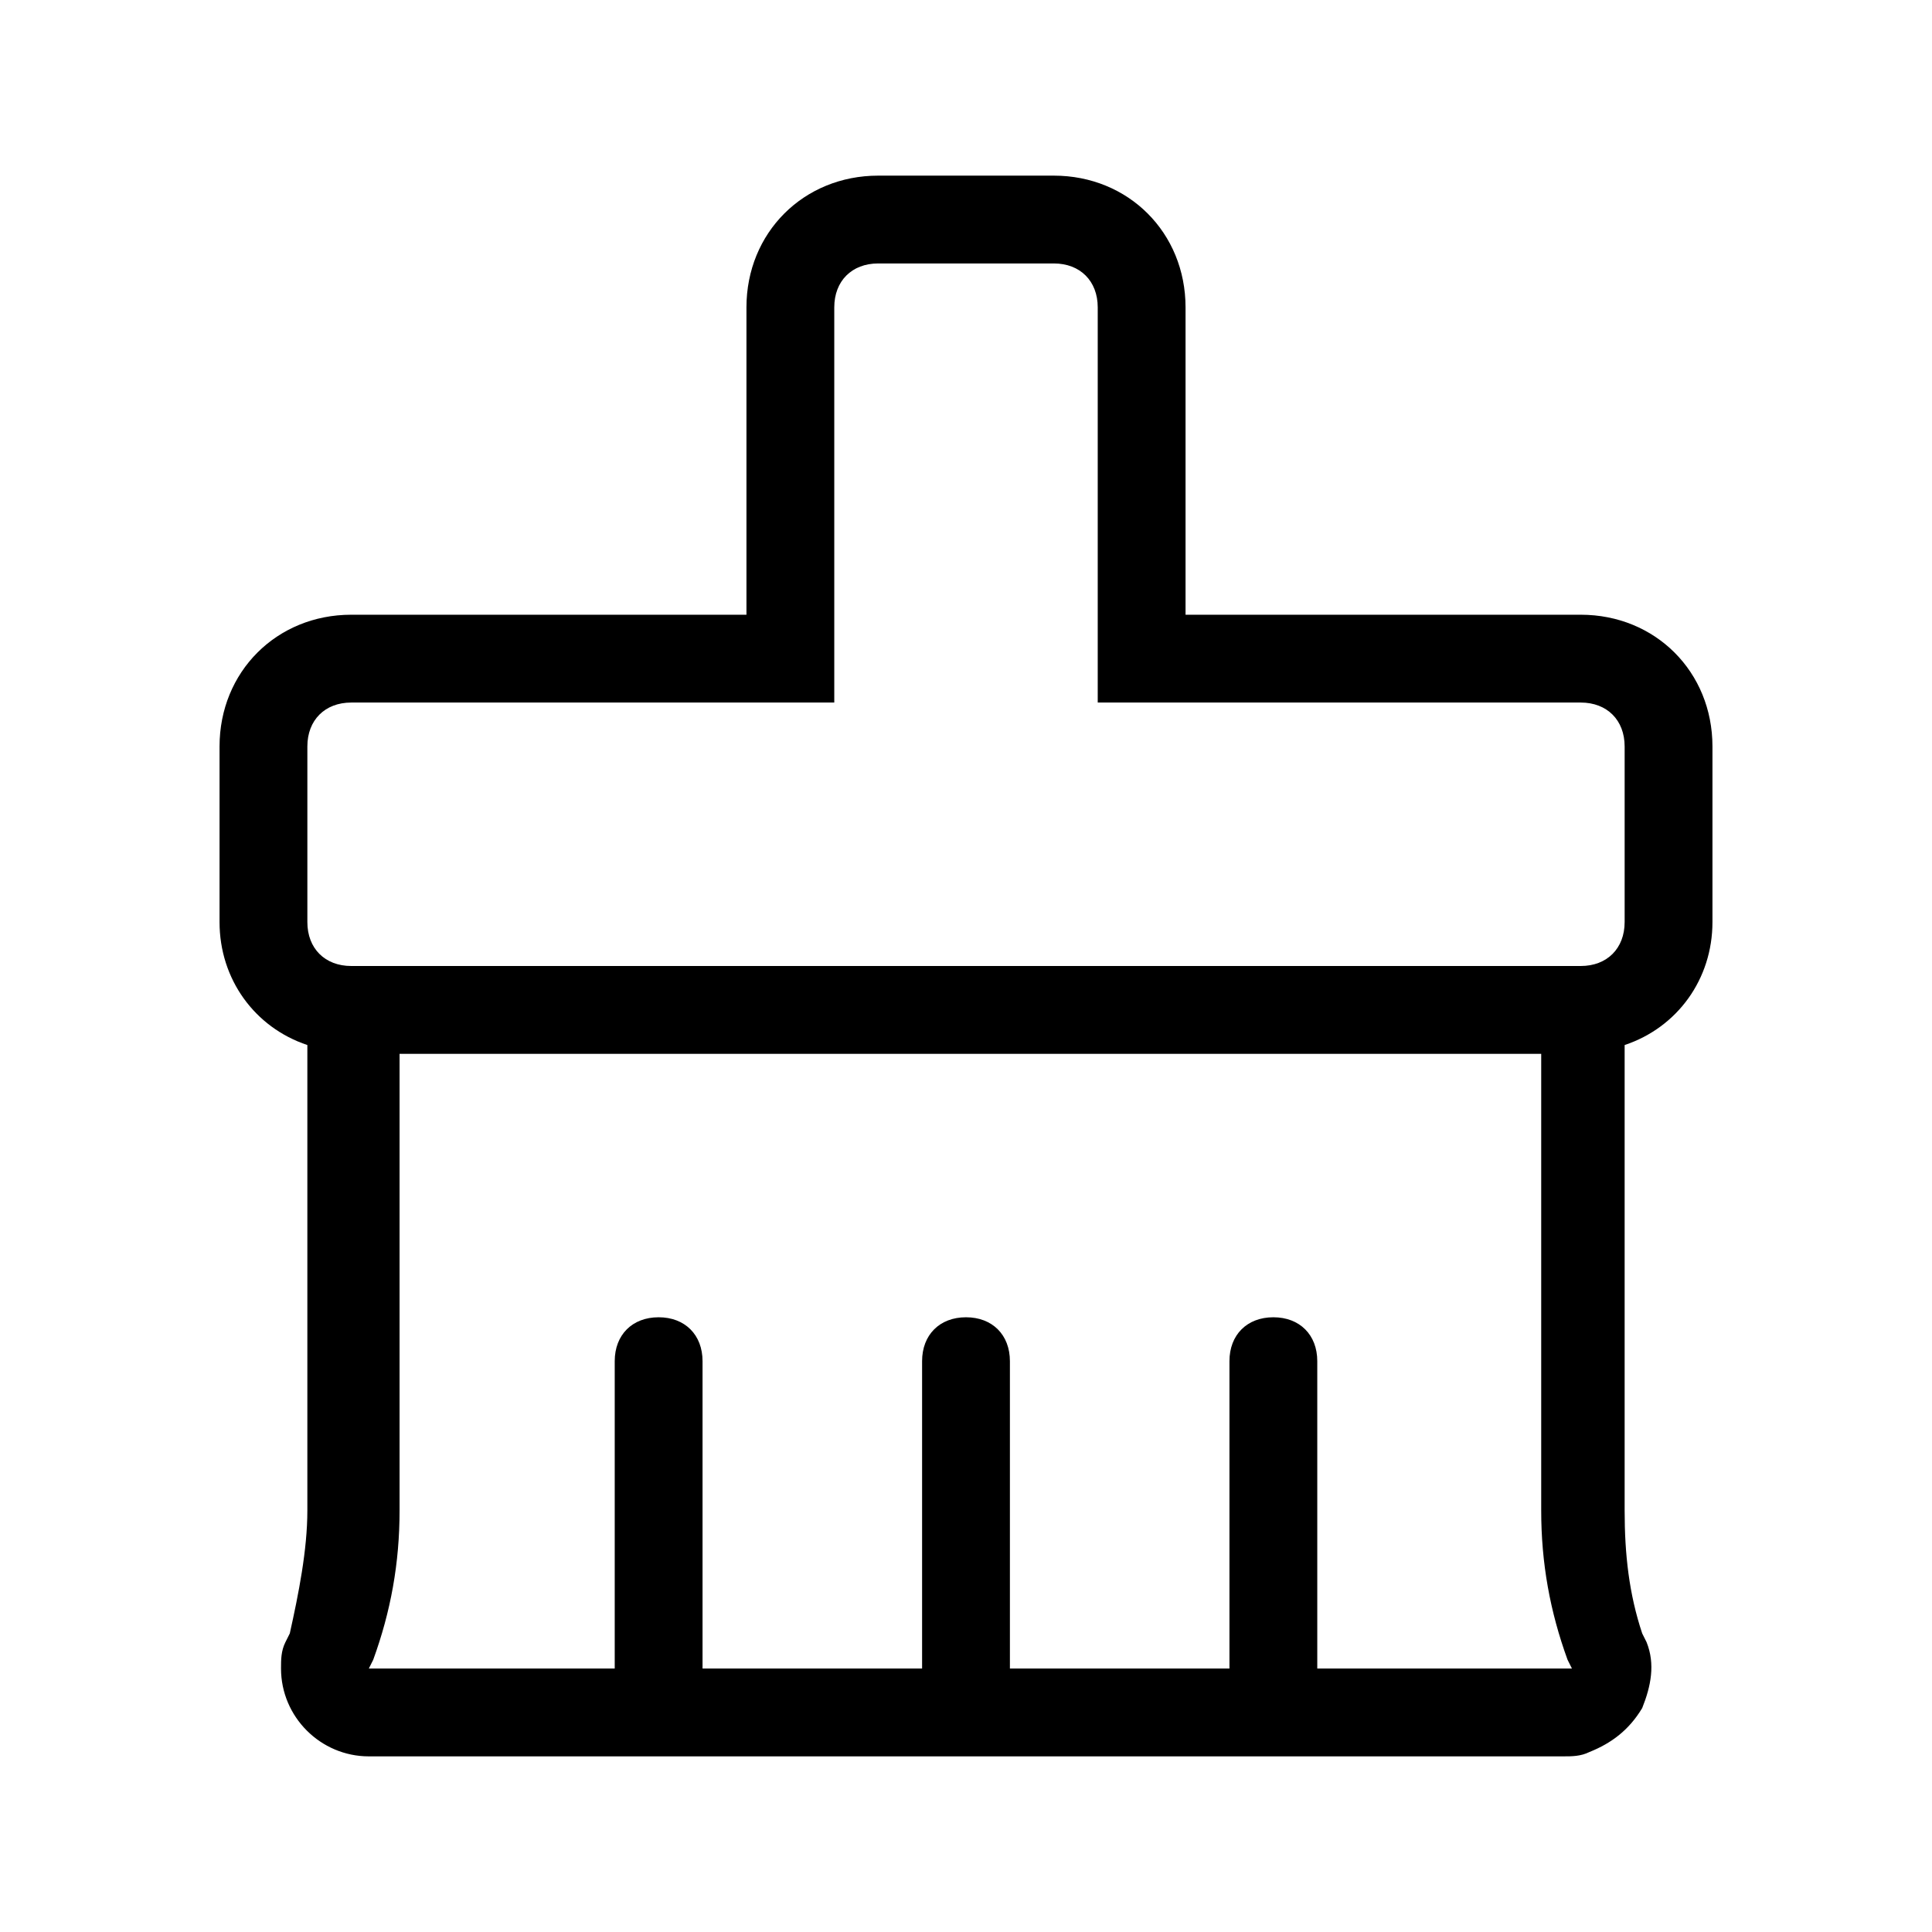
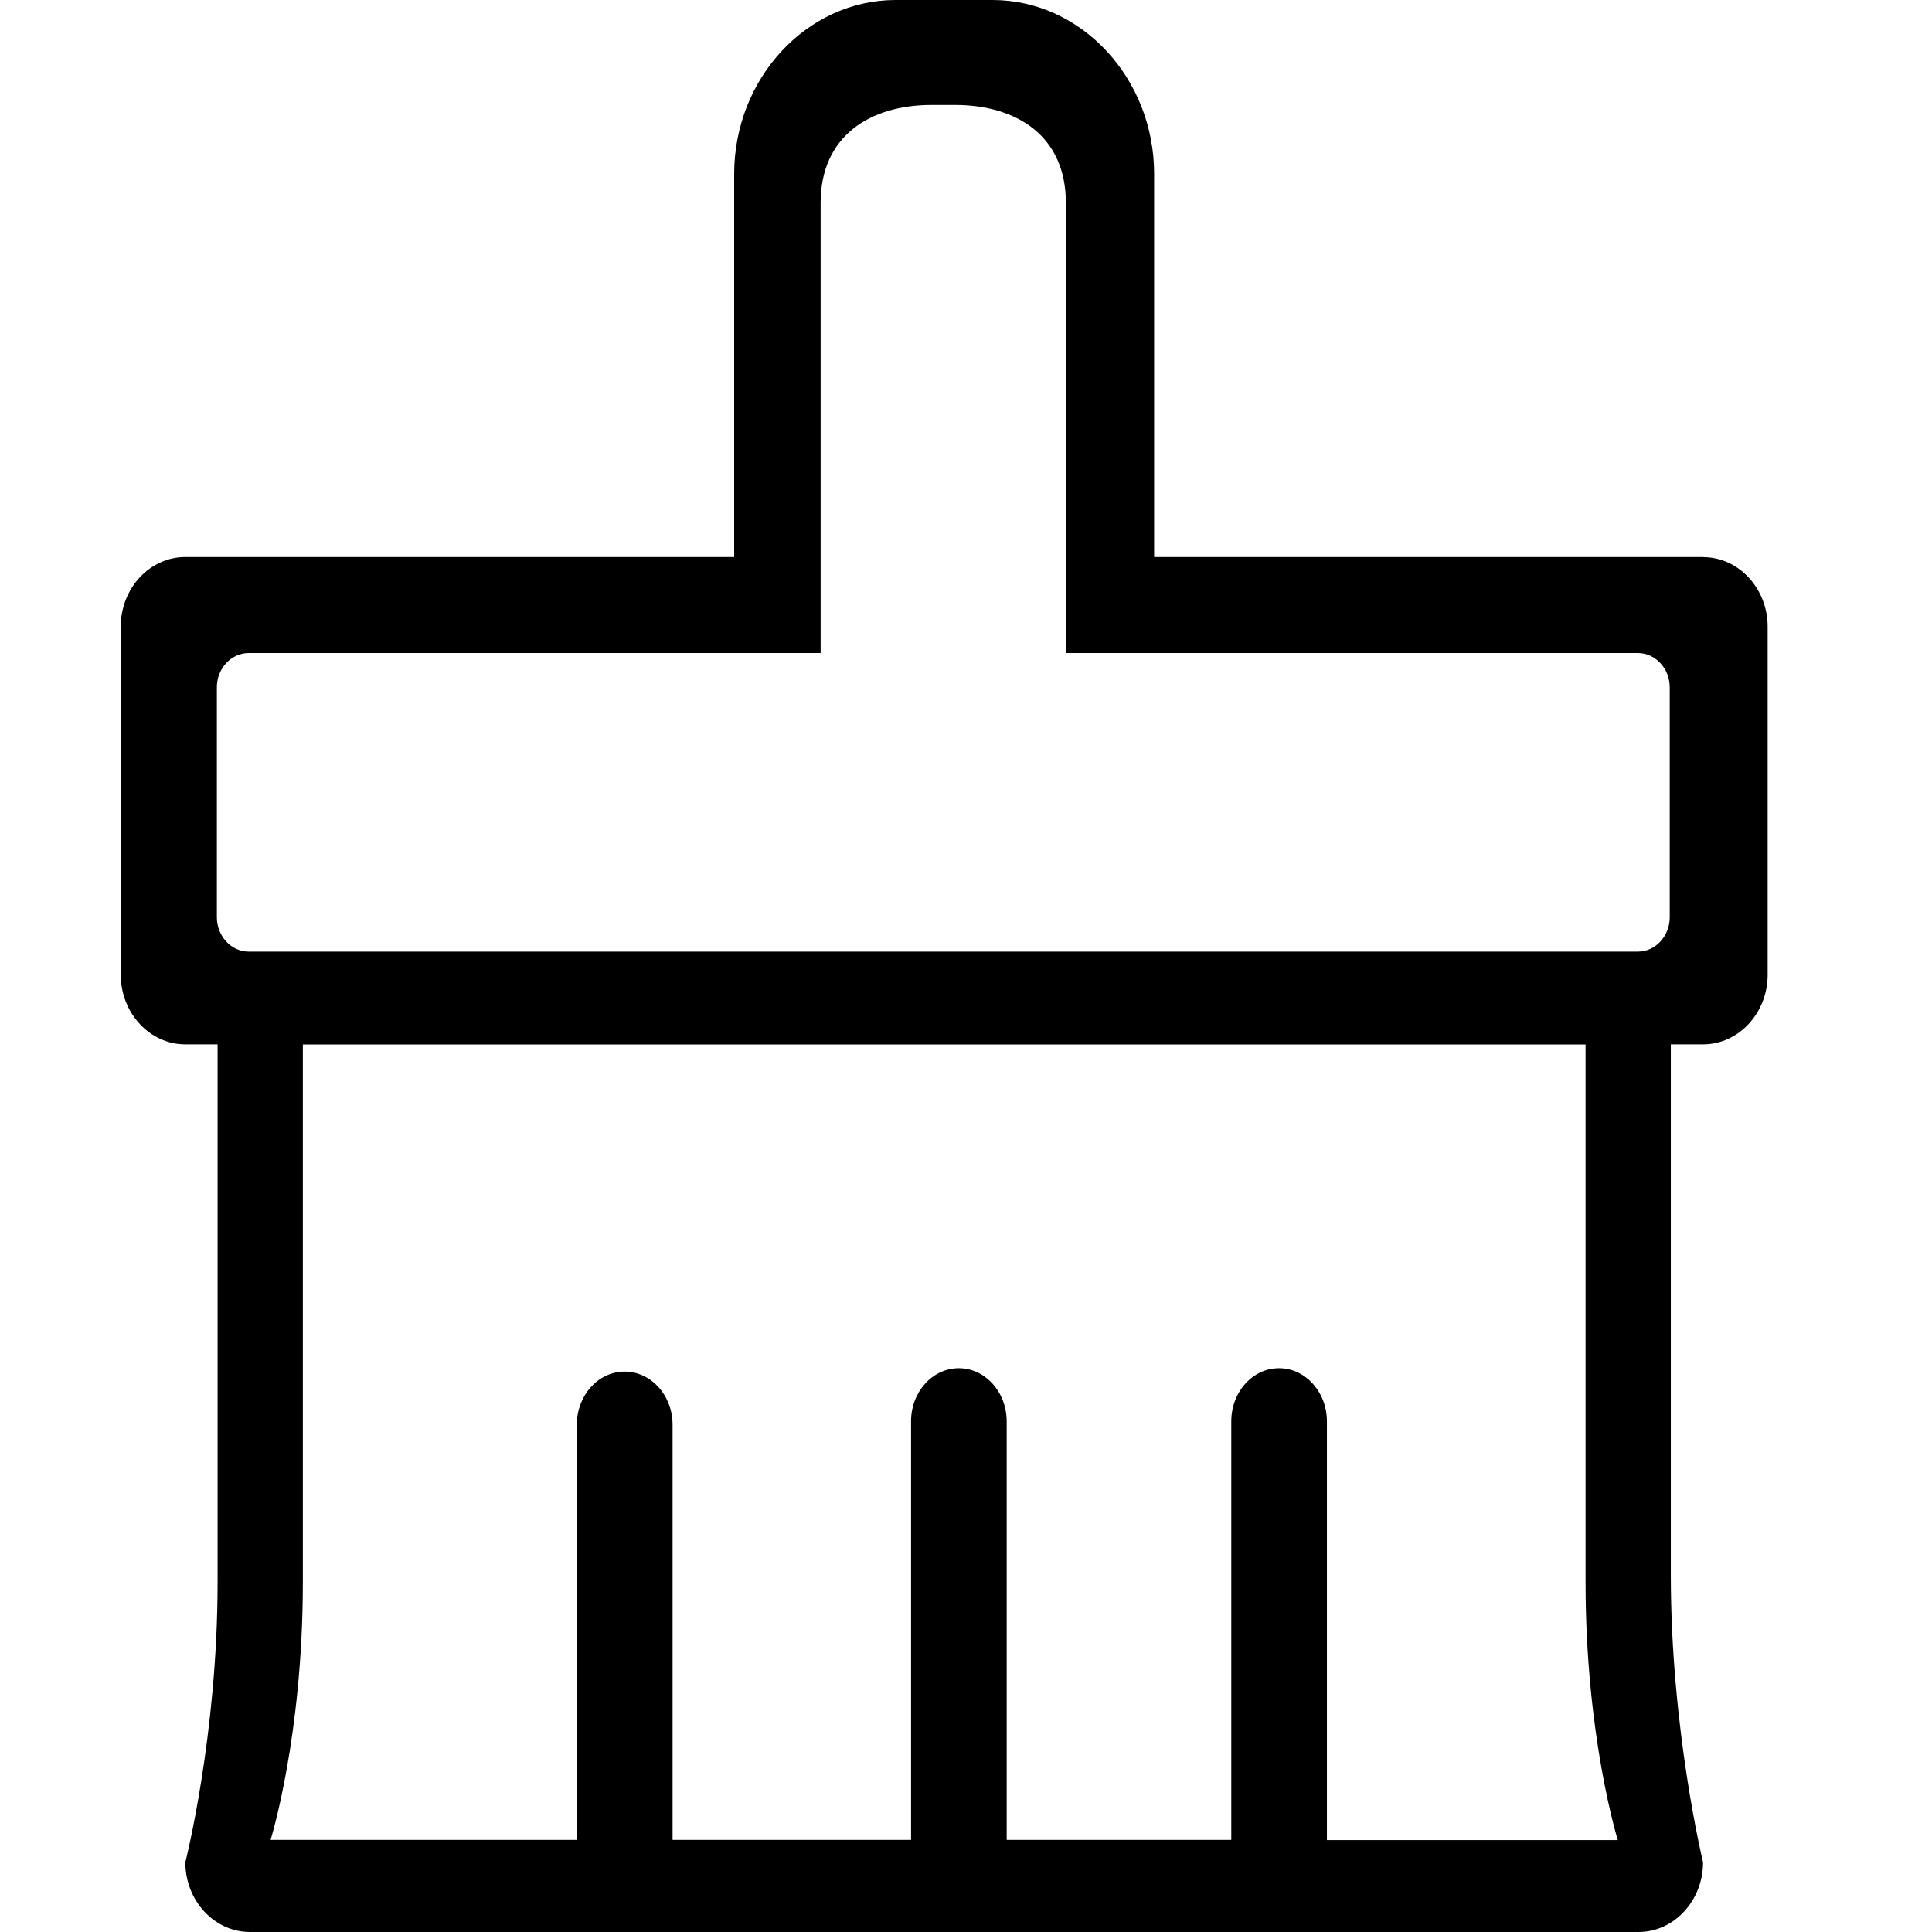
- <svg xmlns="http://www.w3.org/2000/svg" class="icon" viewBox="0 0 1024 1024" width="128" height="128">
-   <path d="M837.818 325.818h-209.455V162.909c0-39.564-30.255-69.818-69.818-69.818h-93.091c-39.564 0-69.818 30.255-69.818 69.818v162.909h-209.455c-39.564 0-69.818 30.255-69.818 69.818v93.091c0 30.255 18.618 55.855 46.545 65.164v246.691c0 20.945-4.655 44.218-9.309 65.164l-2.327 4.655c-2.327 4.655-2.327 9.309-2.327 13.964 0 25.6 20.945 46.545 46.545 46.545H828.509c4.655 0 9.309 0 13.964-2.327 11.636-4.655 20.945-11.636 27.927-23.273 4.655-11.636 6.982-23.273 2.327-34.909l-2.327-4.655c-6.982-20.945-9.309-41.891-9.309-65.164V553.891c27.927-9.309 46.545-34.909 46.545-65.164v-93.091c0-39.564-30.255-69.818-69.818-69.818z m-139.636 558.545v-162.909c0-13.964-9.309-23.273-23.273-23.273s-23.273 9.309-23.273 23.273v162.909h-116.364v-162.909c0-13.964-9.309-23.273-23.273-23.273s-23.273 9.309-23.273 23.273v162.909h-116.364v-162.909c0-13.964-9.309-23.273-23.273-23.273s-23.273 9.309-23.273 23.273v162.909h-130.327l2.327-4.655c9.309-25.6 13.964-51.2 13.964-79.127V558.545h605.091v242.036c0 27.927 4.655 53.527 13.964 79.127l2.327 4.655H698.182z m162.909-395.636c0 13.964-9.309 23.273-23.273 23.273H186.182c-13.964 0-23.273-9.309-23.273-23.273v-93.091c0-13.964 9.309-23.273 23.273-23.273h256V162.909c0-13.964 9.309-23.273 23.273-23.273h93.091c13.964 0 23.273 9.309 23.273 23.273v209.455h256c13.964 0 23.273 9.309 23.273 23.273v93.091z" />
+ <svg xmlns="http://www.w3.org/2000/svg" t="1638861867542" class="icon" viewBox="0 0 1024 1024" version="1.1" p-id="4369" width="128" height="128">
+   <path d="M902.72 295.232H611.712V92.16C611.712 41.6 573.248 0 526.08 0h-51.392c-47.04 0-85.568 41.536-85.568 92.224v203.008H98.24c-18.88 0-34.24 16.576-34.24 36.864v184.512c0 20.288 15.36 36.928 34.24 36.928h17.088v285.056c0 81.152-17.088 148.48-17.088 148.48 0 20.352 15.36 36.928 34.24 36.928h736c18.816 0 34.176-16.64 34.176-36.928 0 0-17.088-70.08-17.088-152.192V553.536h17.088c18.88 0 34.24-16.64 34.24-36.928V332.16c0-20.288-15.36-36.864-34.176-36.864zM703.296 975.168v-221.76c0-15.616-11.392-28.224-25.344-28.224-14.08 0-25.344 12.608-25.344 28.16v221.824h-119.04v-221.76c0-15.616-11.392-28.224-25.344-28.224-14.08 0-25.344 12.608-25.344 28.16v221.824H356.48V755.2c0-15.616-11.392-28.224-25.408-28.224-14.016 0-25.344 12.608-25.344 28.16v220.032H143.424s17.088-54.528 17.088-136.64V553.6h679.872v285.056c0 82.048 17.088 136.64 17.088 136.64h-154.24z m181.696-488.96c0 9.984-7.616 18.176-16.896 18.176H131.84c-9.28 0-16.896-8.192-16.896-18.24V364.224c0-9.984 7.616-18.112 16.896-18.112h303.104V107.52c0-35.392 26.112-51.904 58.944-51.904h12.16c32.832 0 58.88 16.448 58.88 51.84v238.656h303.168c9.28 0 16.896 8.192 16.896 18.176v121.856z" />
</svg>
